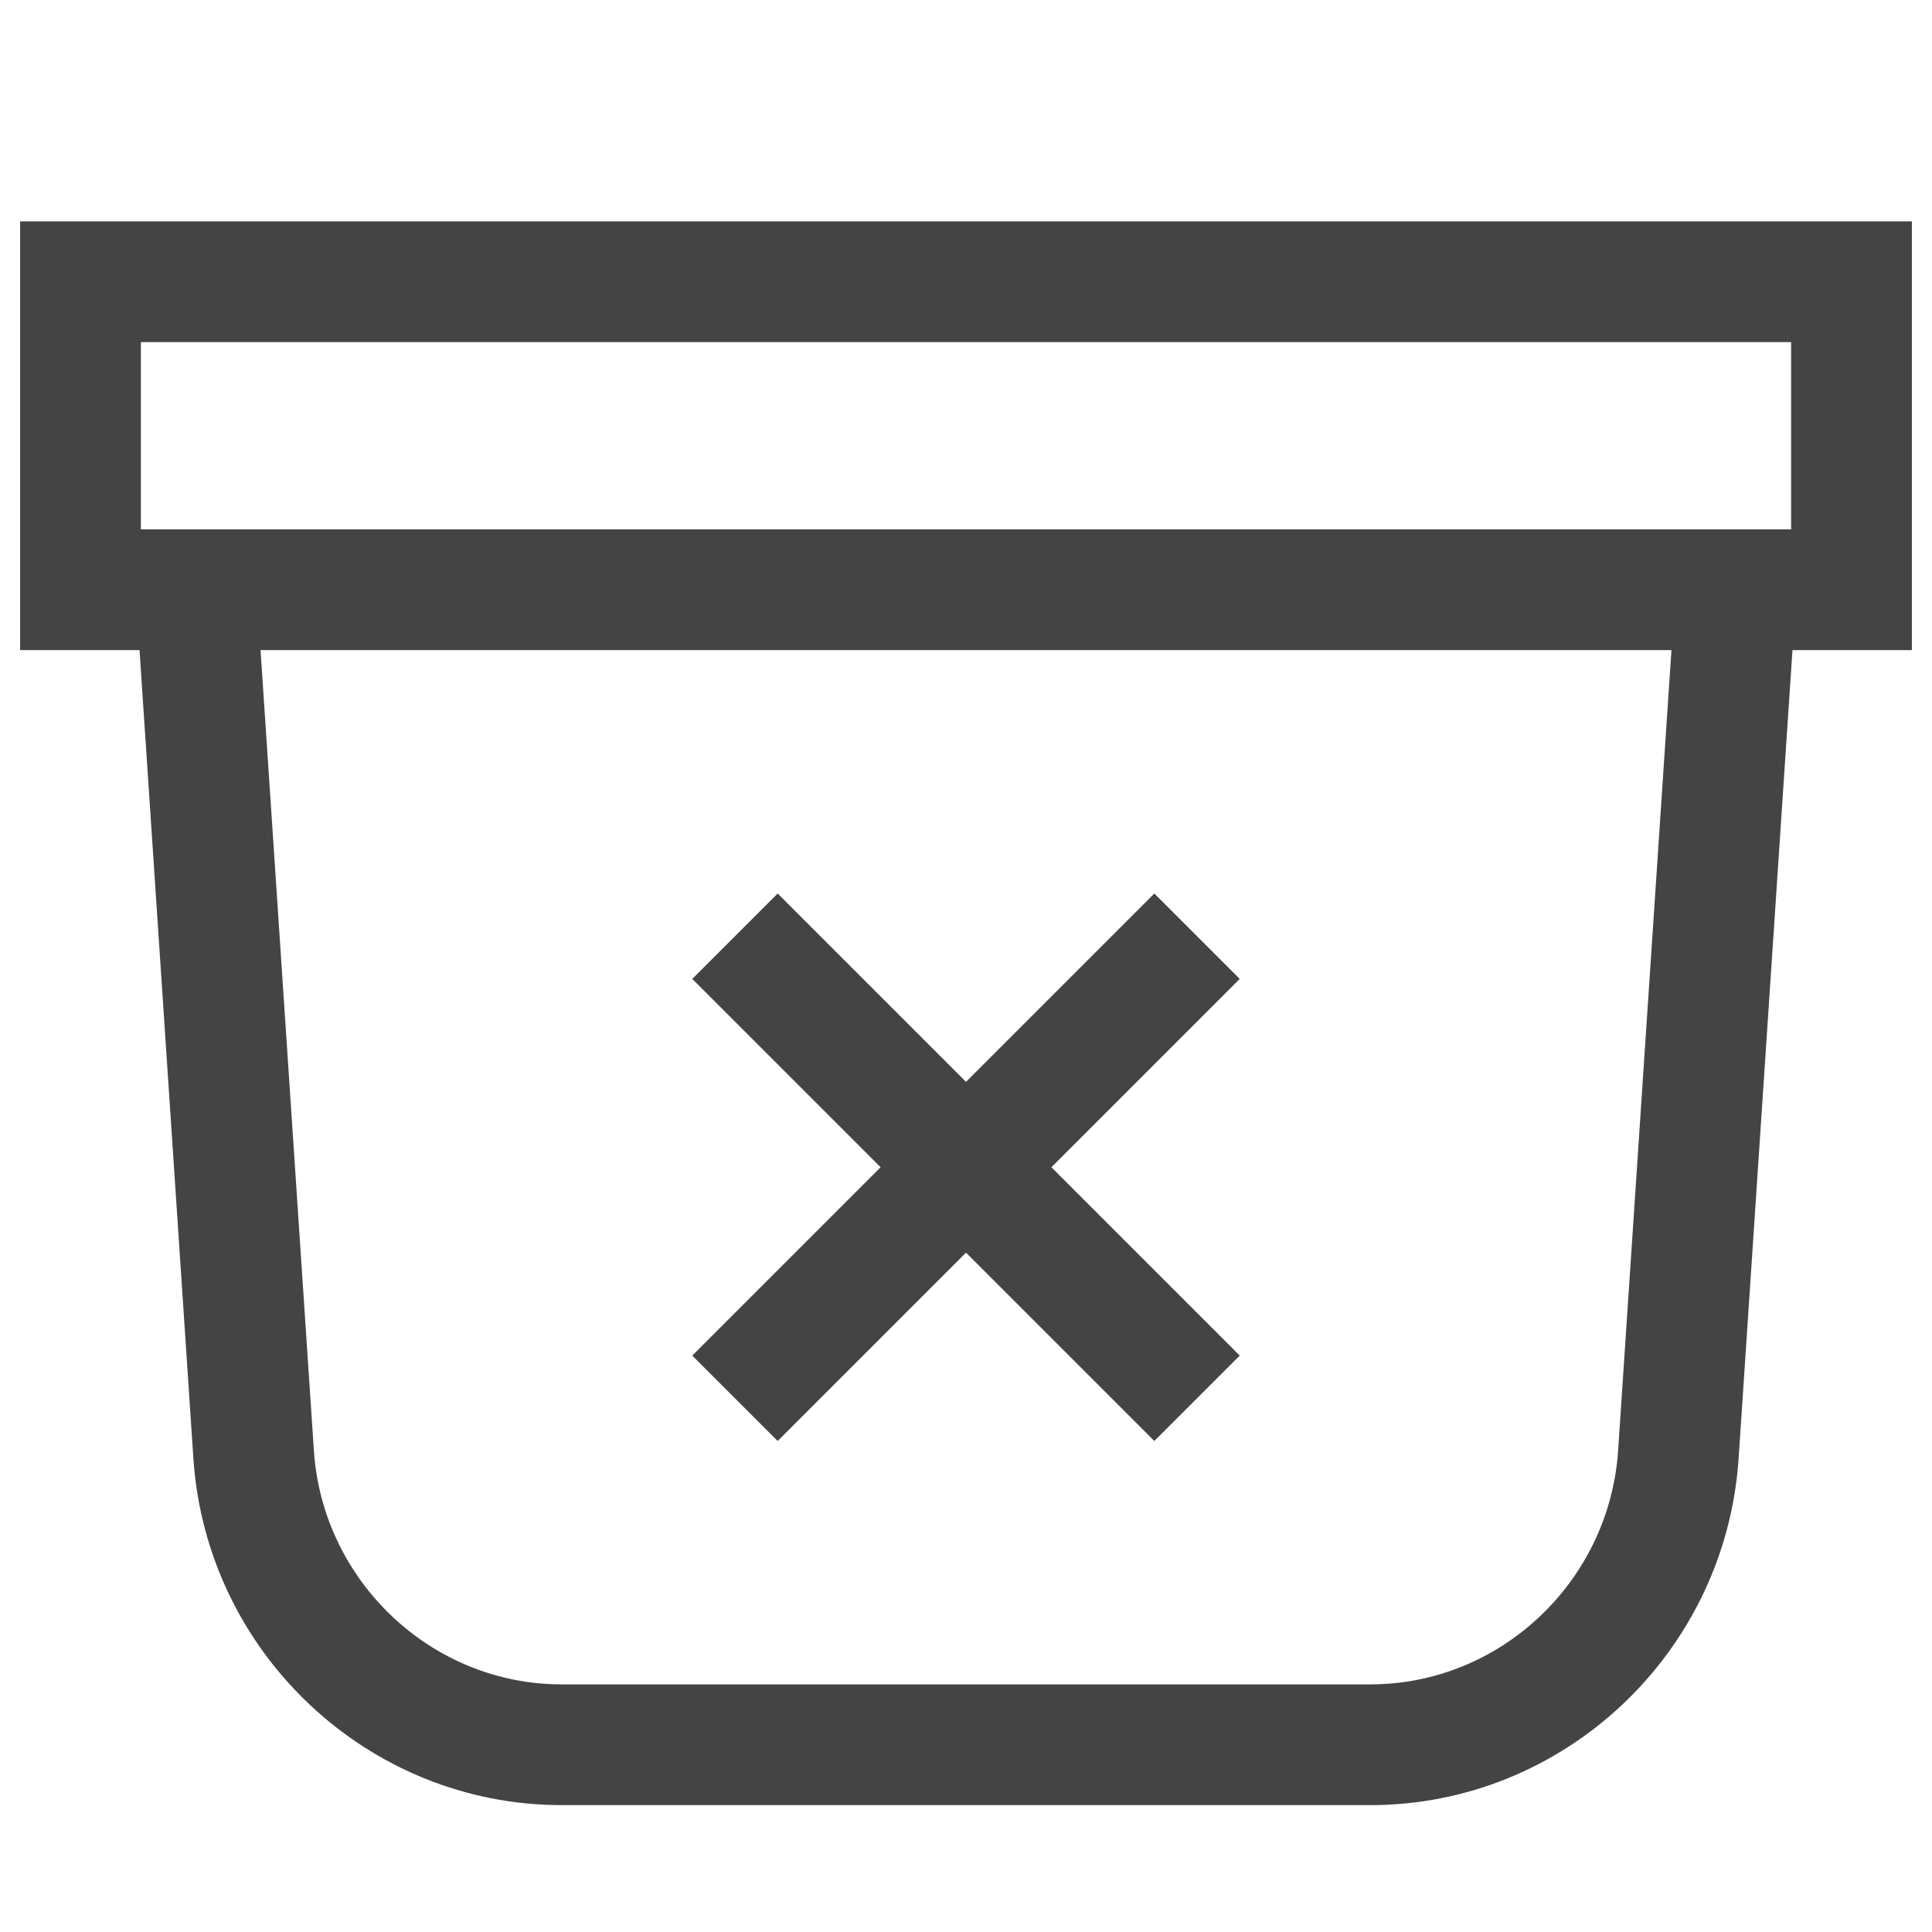
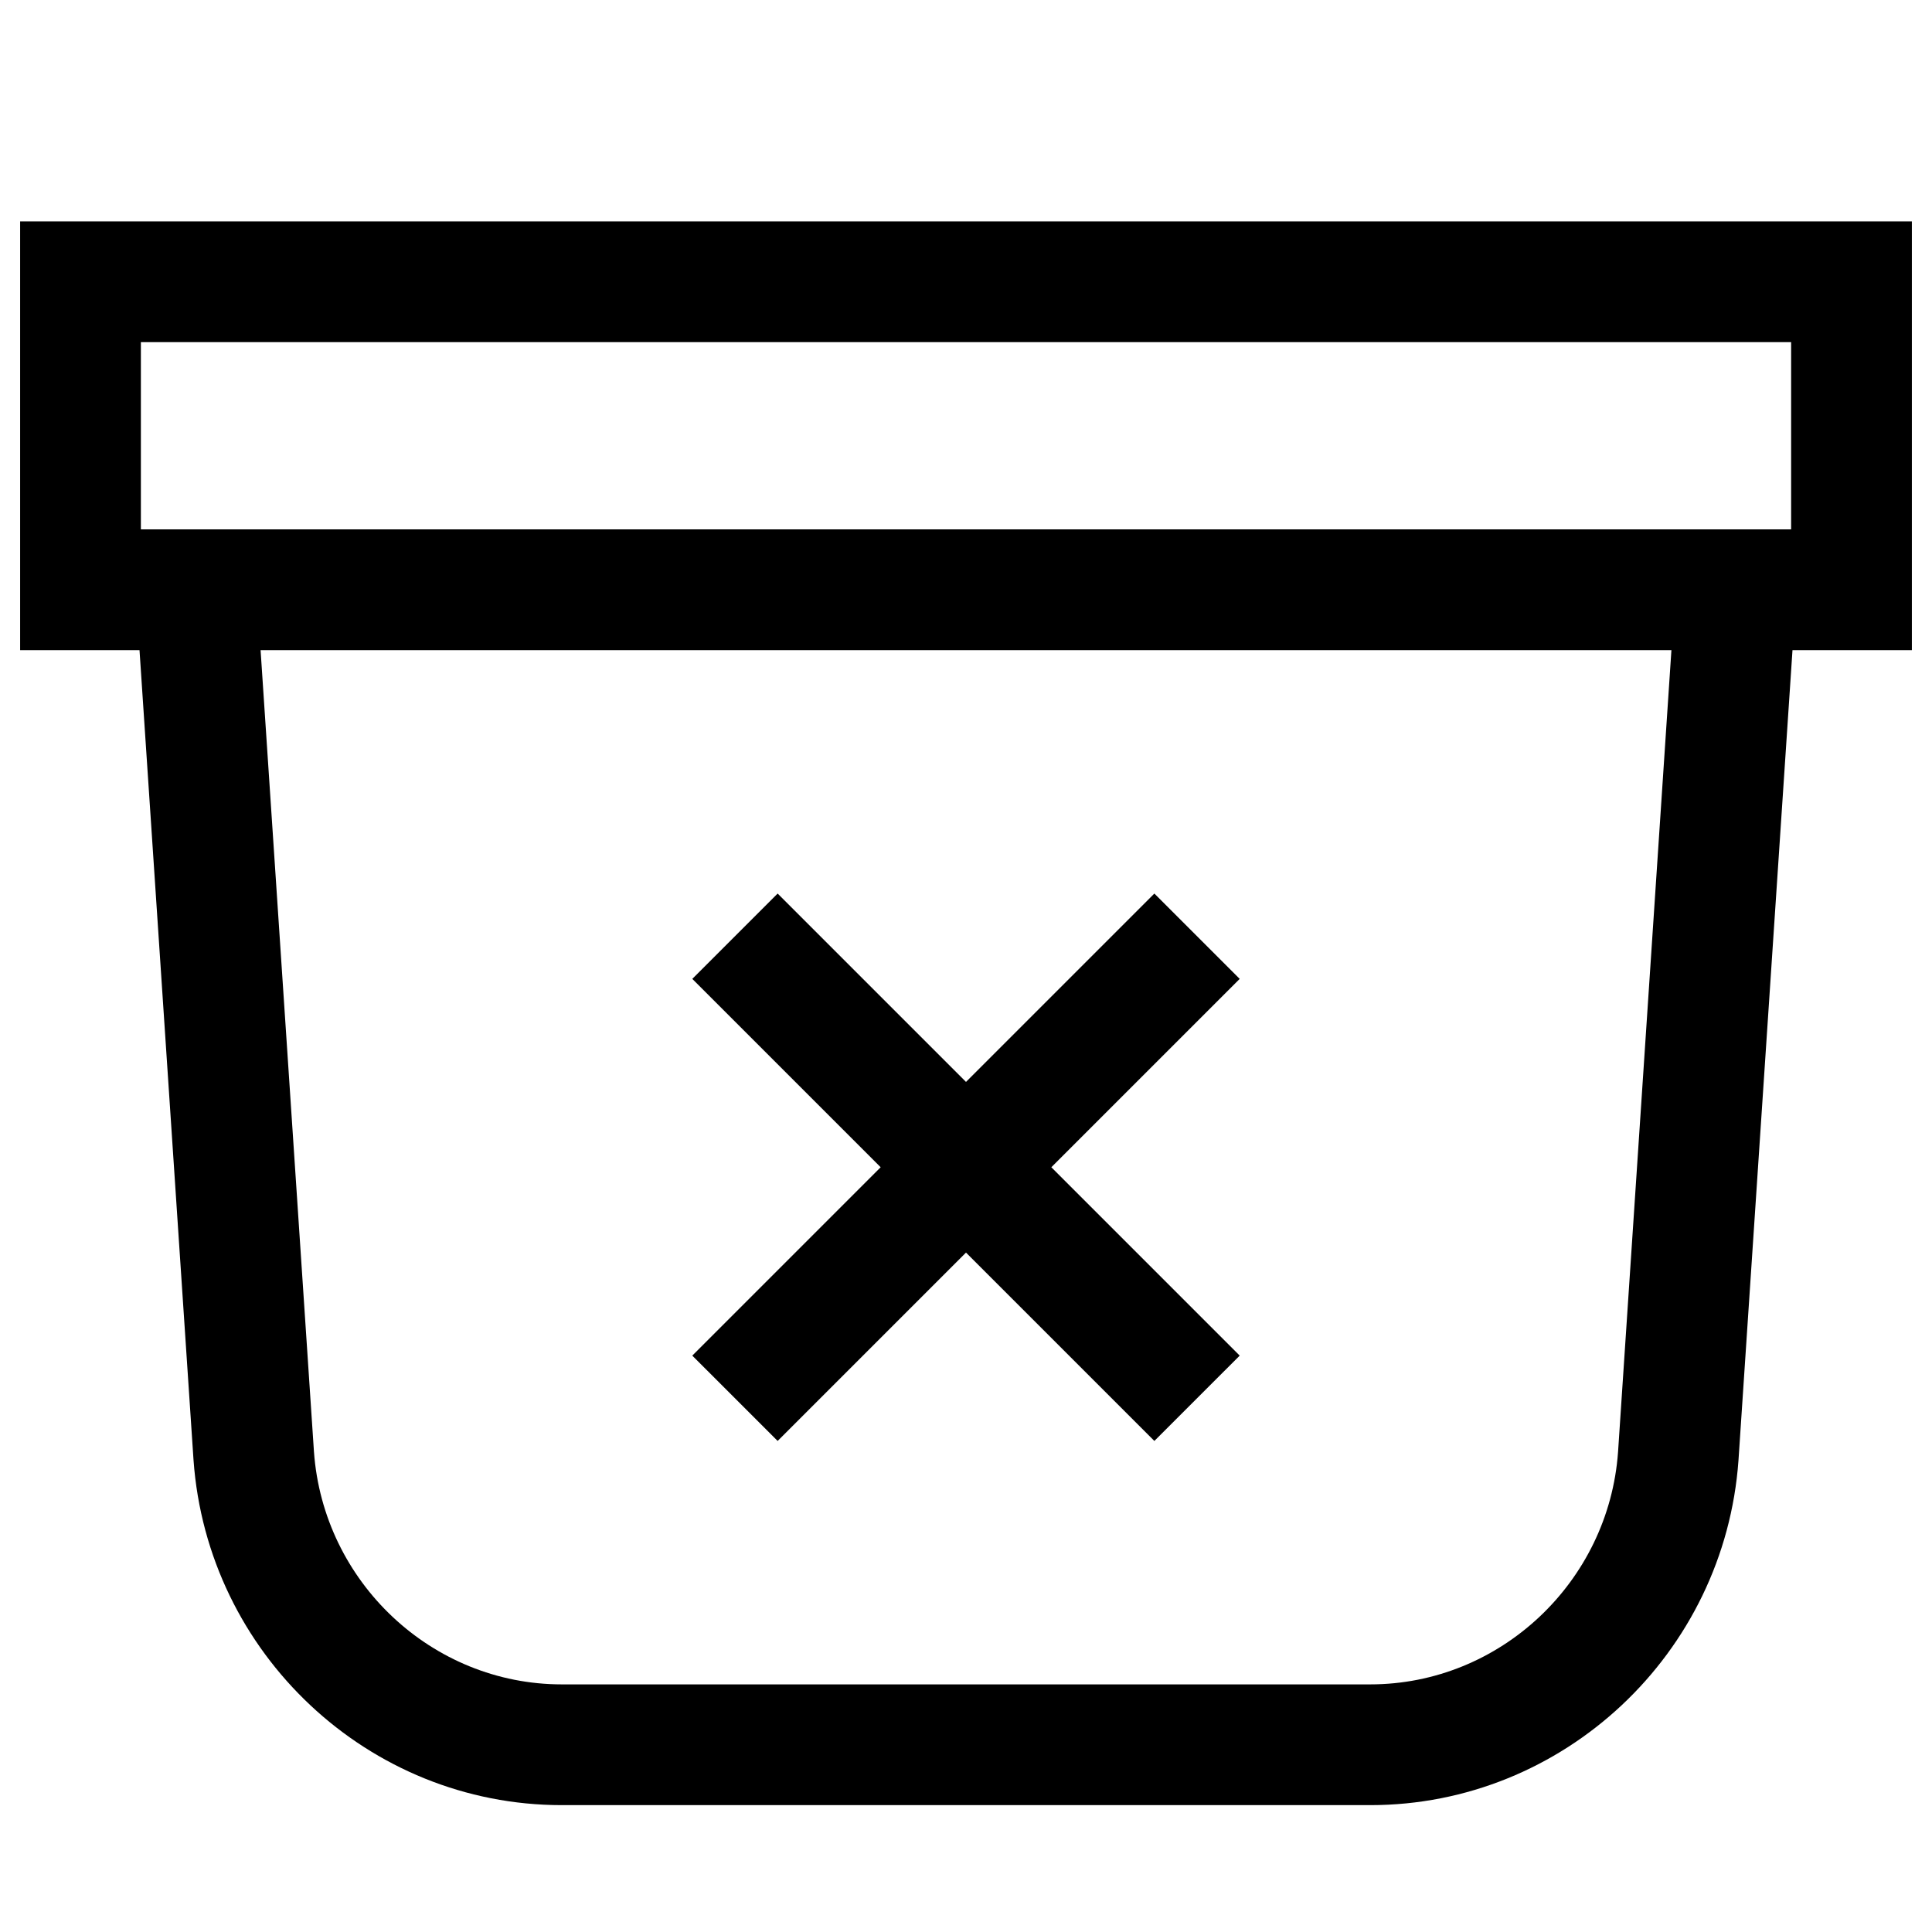
<svg xmlns="http://www.w3.org/2000/svg" width="24" height="24" viewBox="0 0 24 24">
-   <g fill="none" fill-rule="evenodd">
-     <path d="M0 0h24v24H0z" />
-     <g stroke="#444" stroke-width="1.5">
-       <path d="M1 3.5h22v3.826H1z" />
-       <path d="M21.565 7.326l-.717 10.761c-.144 2.009-1.818 3.587-3.826 3.587H6.978c-2.008 0-3.682-1.578-3.826-3.587l-.717-10.76M9.13 11.63l5.74 5.74M9.13 17.37l5.74-5.74" />
-     </g>
-   </g>
+   <path d="M22.267,8.076 L21.596,18.141 C21.424,20.544 19.422,22.424 17.022,22.424 L6.978,22.424 C4.578,22.424 2.576,20.544 2.404,18.137 L1.733,8.076 L0.25,8.076 L0.25,2.75 L23.75,2.75 L23.75,8.076 L22.267,8.076 Z M20.763,8.076 L3.237,8.076 L3.9,18.033 C4.016,19.655 5.368,20.924 6.978,20.924 L17.022,20.924 C18.632,20.924 19.984,19.655 20.1,18.037 L20.763,8.076 Z M1.75,6.576 L22.25,6.576 L22.25,4.25 L1.75,4.25 L1.75,6.576 Z M8.6,12.16 L9.66,11.1 L15.4,16.84 L14.34,17.9 L8.6,12.16 Z M9.66,17.9 L8.6,16.84 L14.34,11.1 L15.4,12.16 L9.66,17.9 Z" />
</svg>
